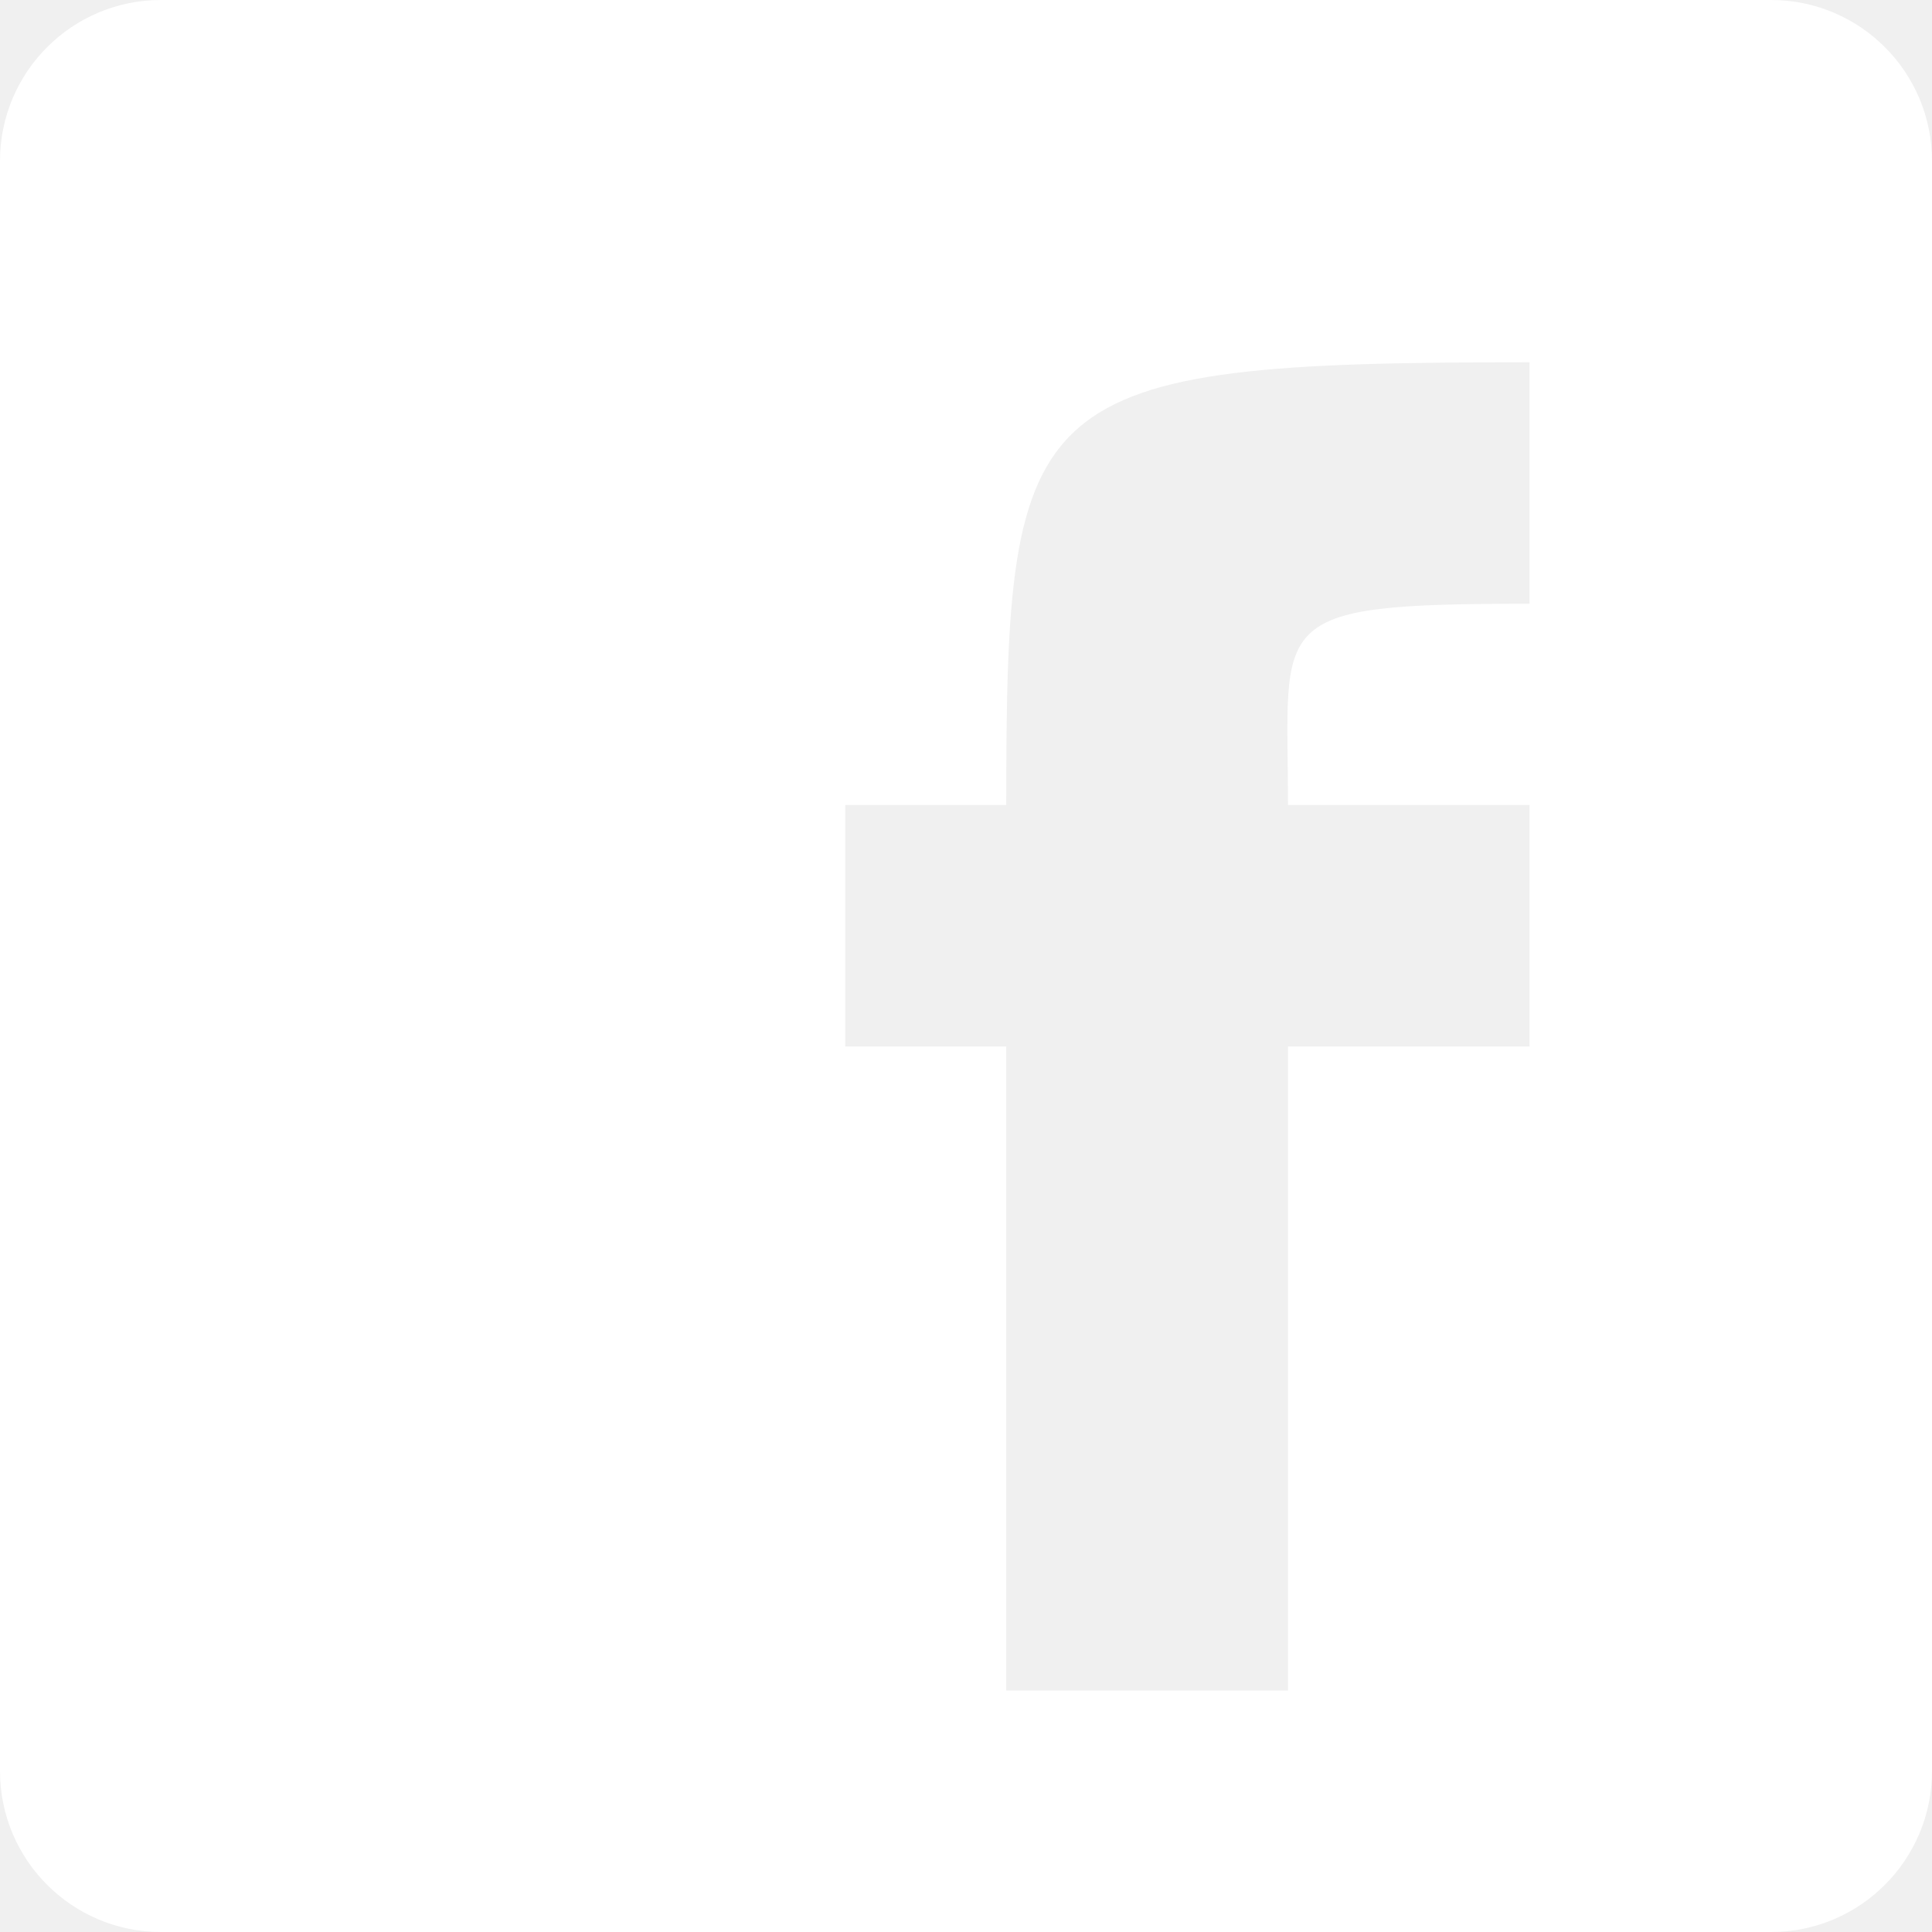
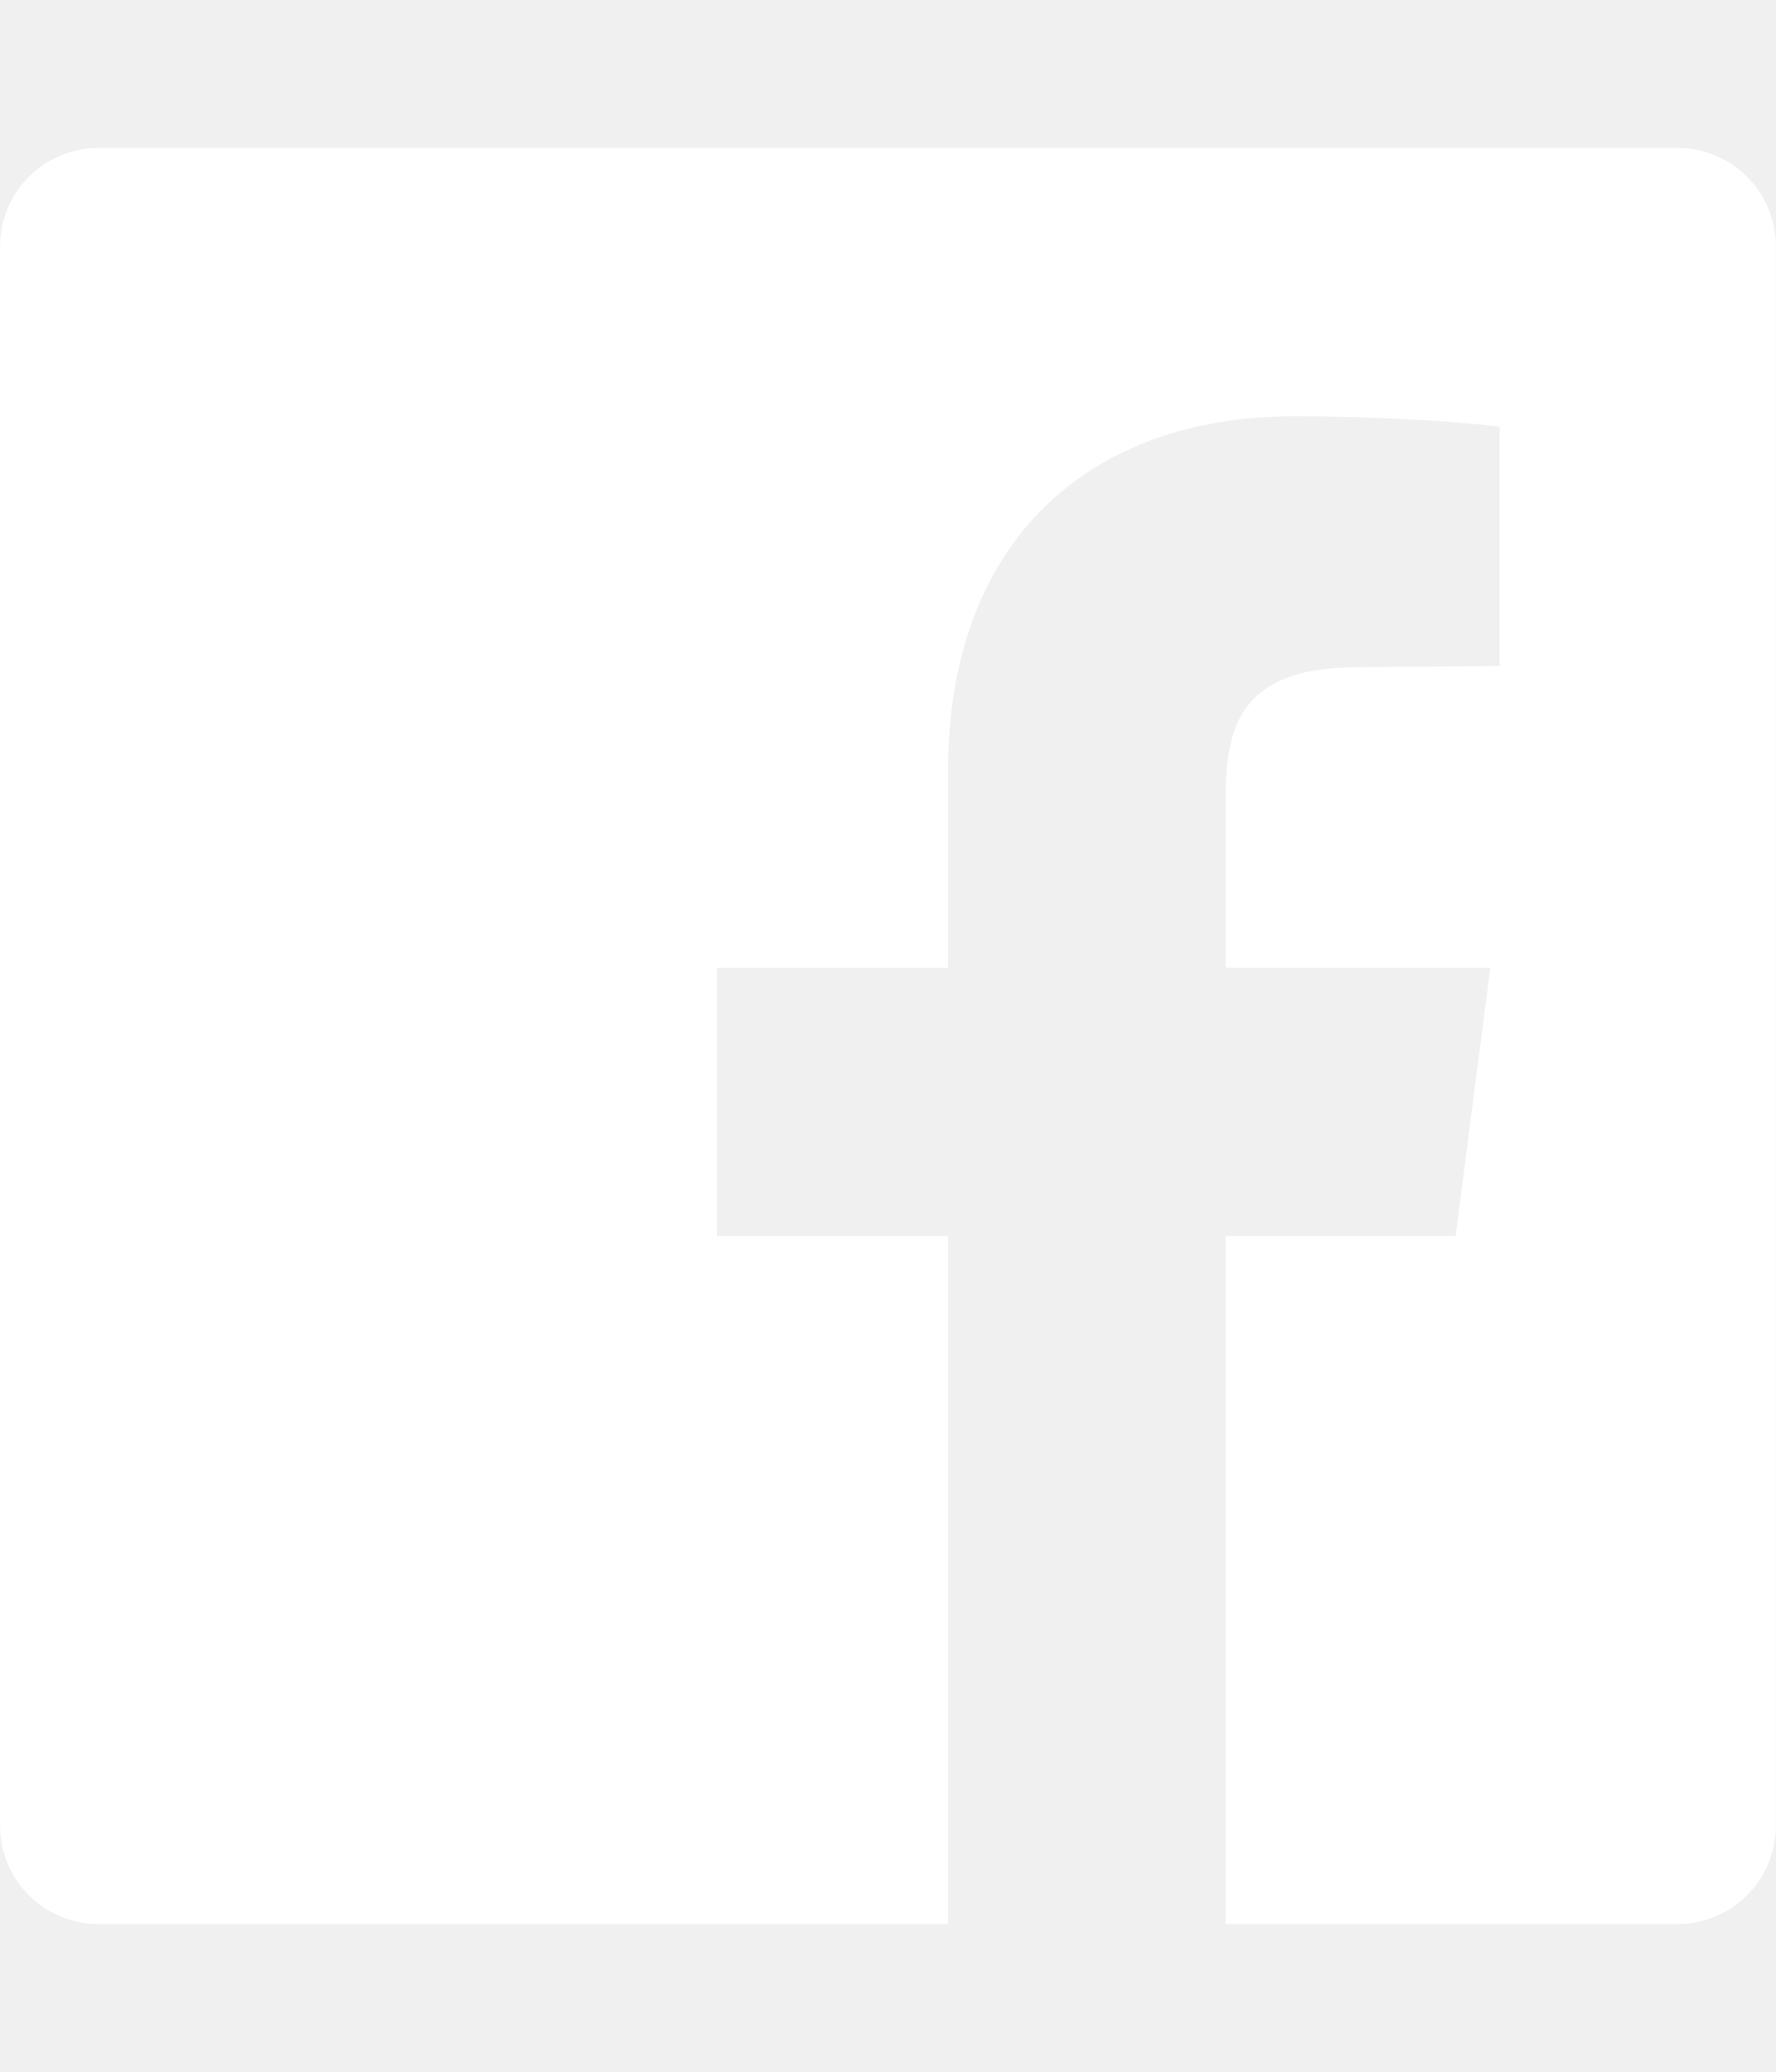
- <svg xmlns="http://www.w3.org/2000/svg" width="48" height="48">
-   <path fill="#fff" d="M0 44c0 2.21 1.79 4 4 4h40c2.21 0 4-1.79 4-4V4c0-2.21-1.79-4-4-4H4C1.79 0 0 1.79 0 4v40zm25-2V26h-4v-6h4c0-10.31.439-11 13-11v6c-6.62 0-6 .37-6 5h6v6h-6v16h-7z" />
+ <svg xmlns="http://www.w3.org/2000/svg" width="24" height="28">
+   <path fill="#fff" d="M22.672 2C23.406 2 24 2.594 24 3.328v21.344c0 .734-.594 1.328-1.328 1.328h-6.109v-9.297h3.109l.469-3.625h-3.578v-2.312c0-1.047.281-1.75 1.797-1.75L20.266 9V5.766c-.328-.047-1.469-.141-2.781-.141-2.766 0-4.672 1.687-4.672 4.781v2.672H9.688v3.625h3.125V26H1.329a1.327 1.327 0 01-1.328-1.328V3.328C.001 2.594.595 2 1.329 2h21.344z" />
</svg>
